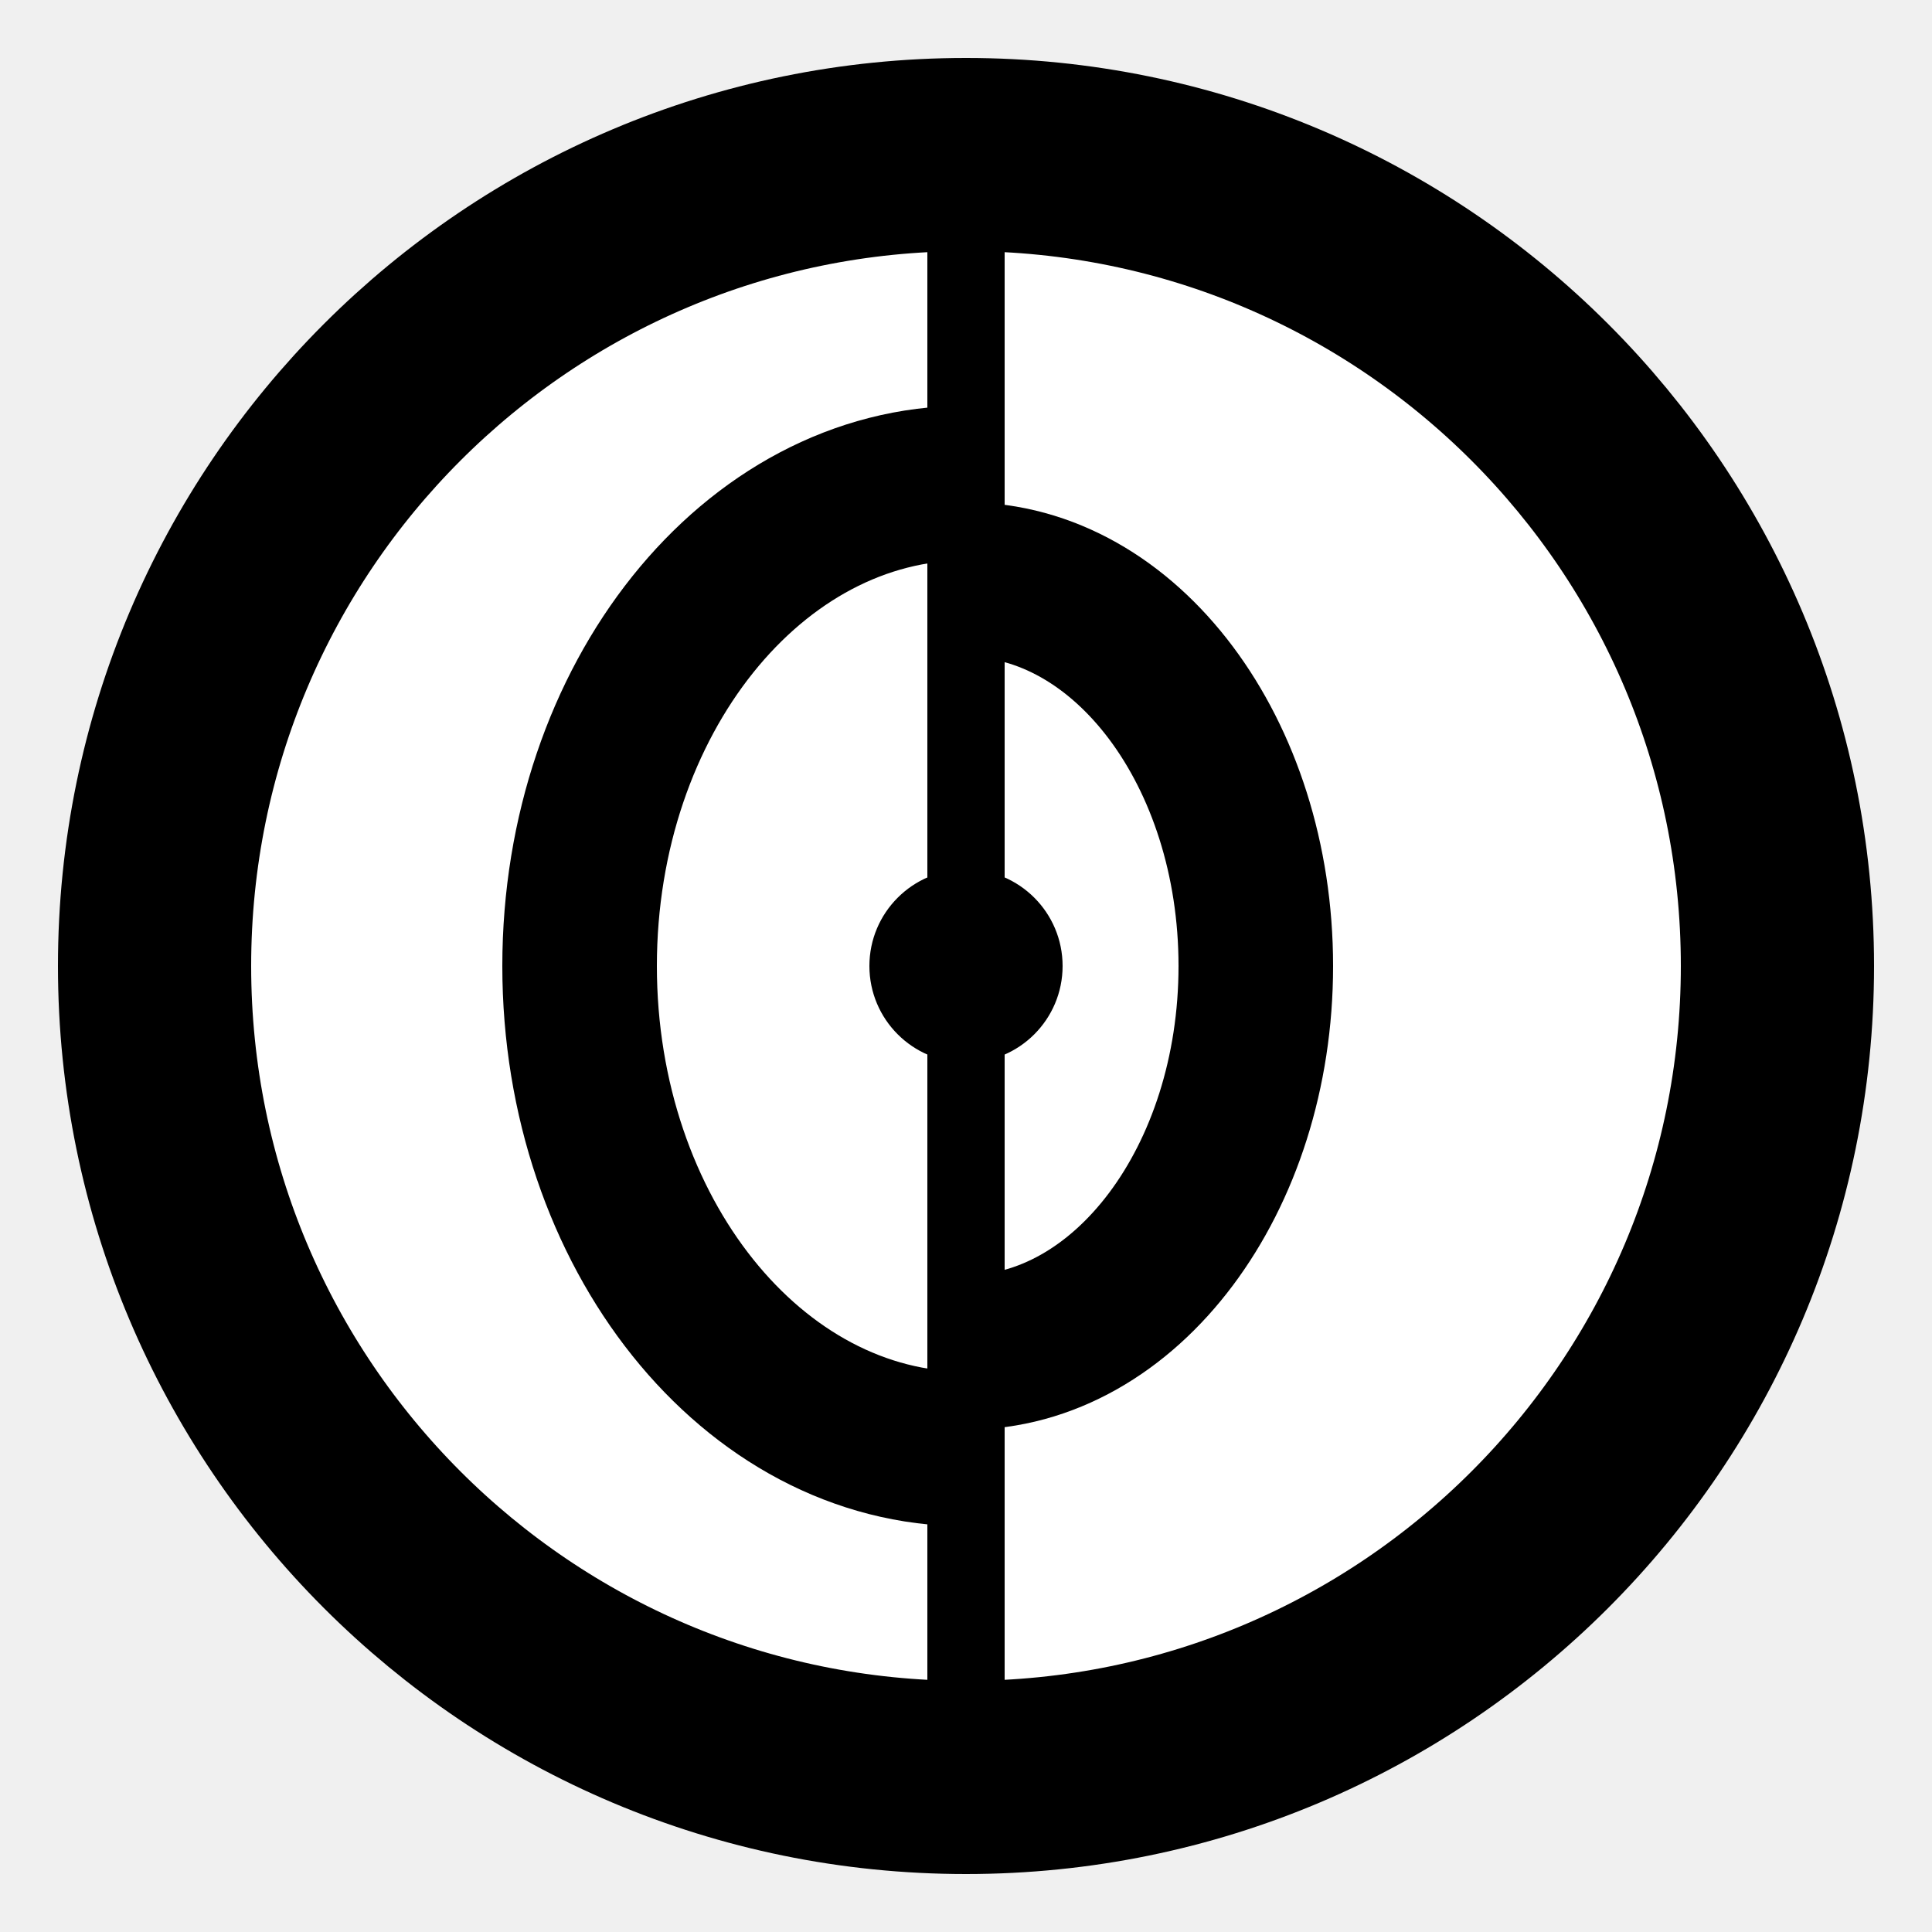
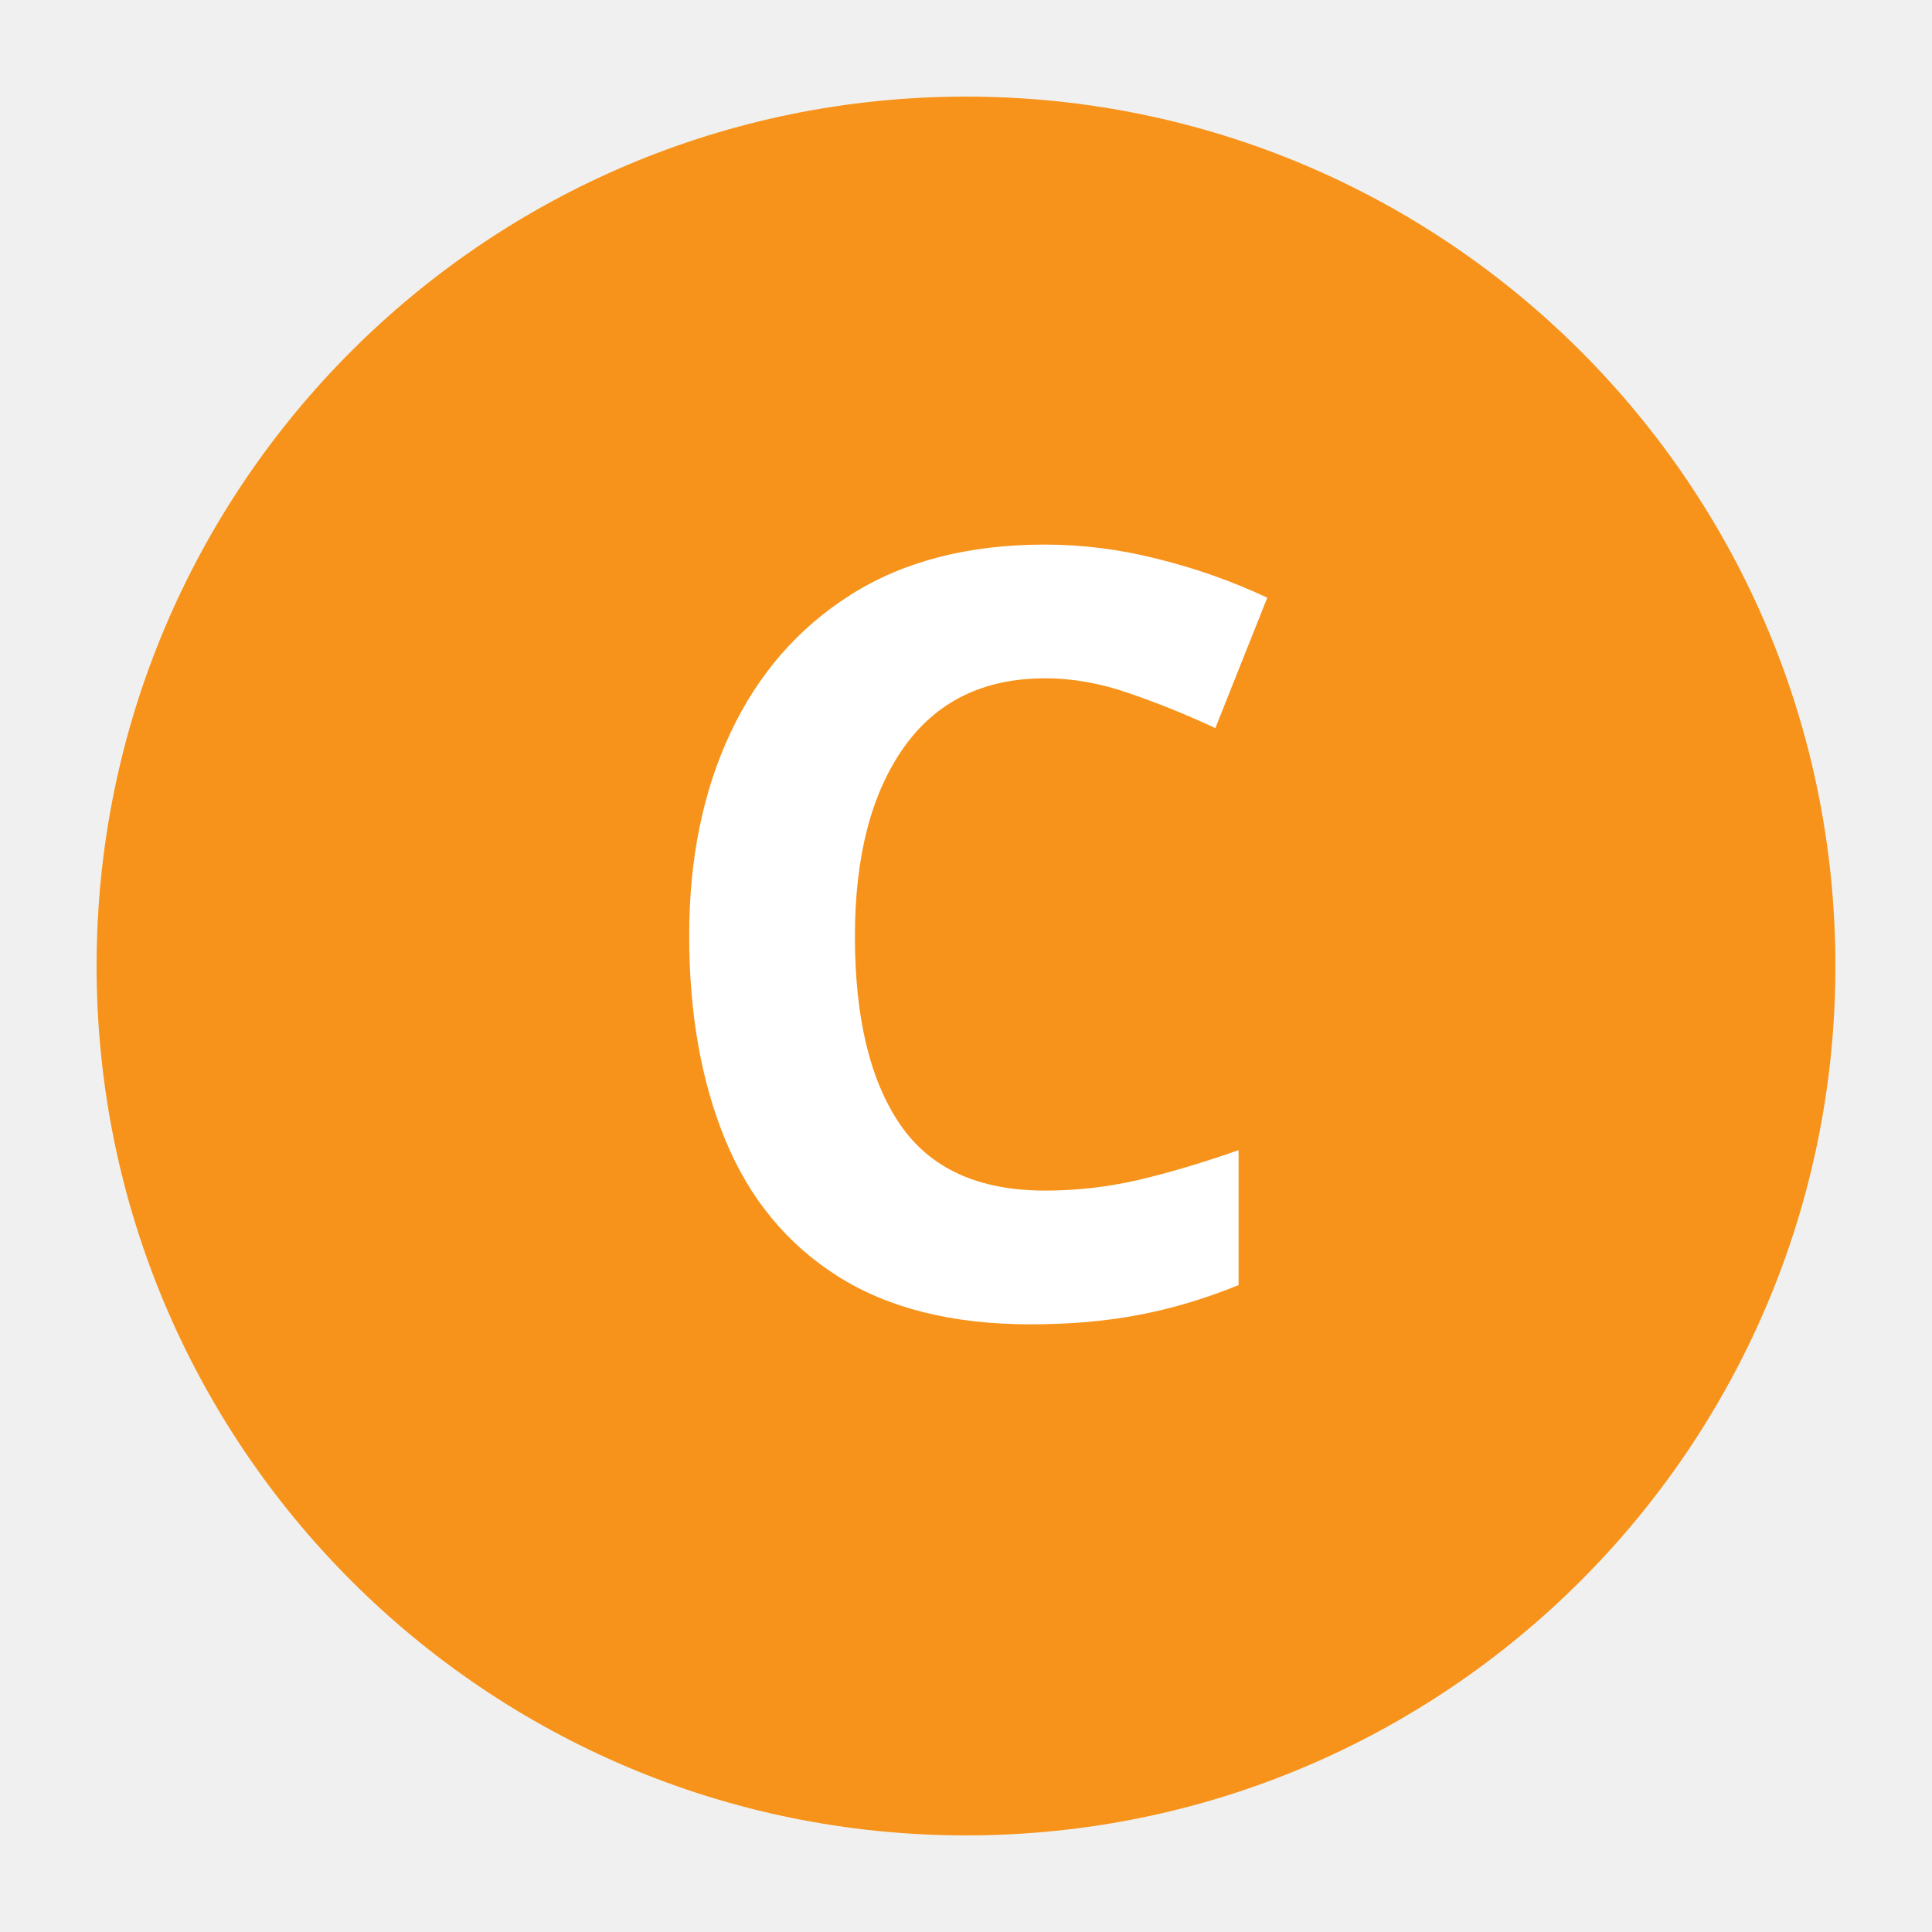
- <svg xmlns="http://www.w3.org/2000/svg" viewBox="0 0 100 100">
-   <circle cx="50" cy="50" r="42" stroke="#000000" stroke-width="10" fill="white" />
-   <line x1="50" y1="8" x2="50" y2="92" stroke="#000000" stroke-width="4" />
-   <path d="M 50 25 A 20 25 0 0 0 30 50 A 20 25 0 0 0 50 75" stroke="#000000" stroke-width="8" fill="none" />
-   <path d="M 50 30 A 15 20 0 0 1 65 50 A 15 20 0 0 1 50 70" stroke="#000000" stroke-width="8" fill="none" />
-   <circle cx="50" cy="50" r="5" fill="#000000" />
+ <svg xmlns="http://www.w3.org/2000/svg" width="100" height="100" viewBox="0 0 100 100">
+   <circle cx="50" cy="50" r="45" fill="#F7931A" />
+   <text x="50" y="68" font-family="Arial Black, sans-serif" font-size="55" font-weight="900" text-anchor="middle" fill="white">C</text>
</svg>
